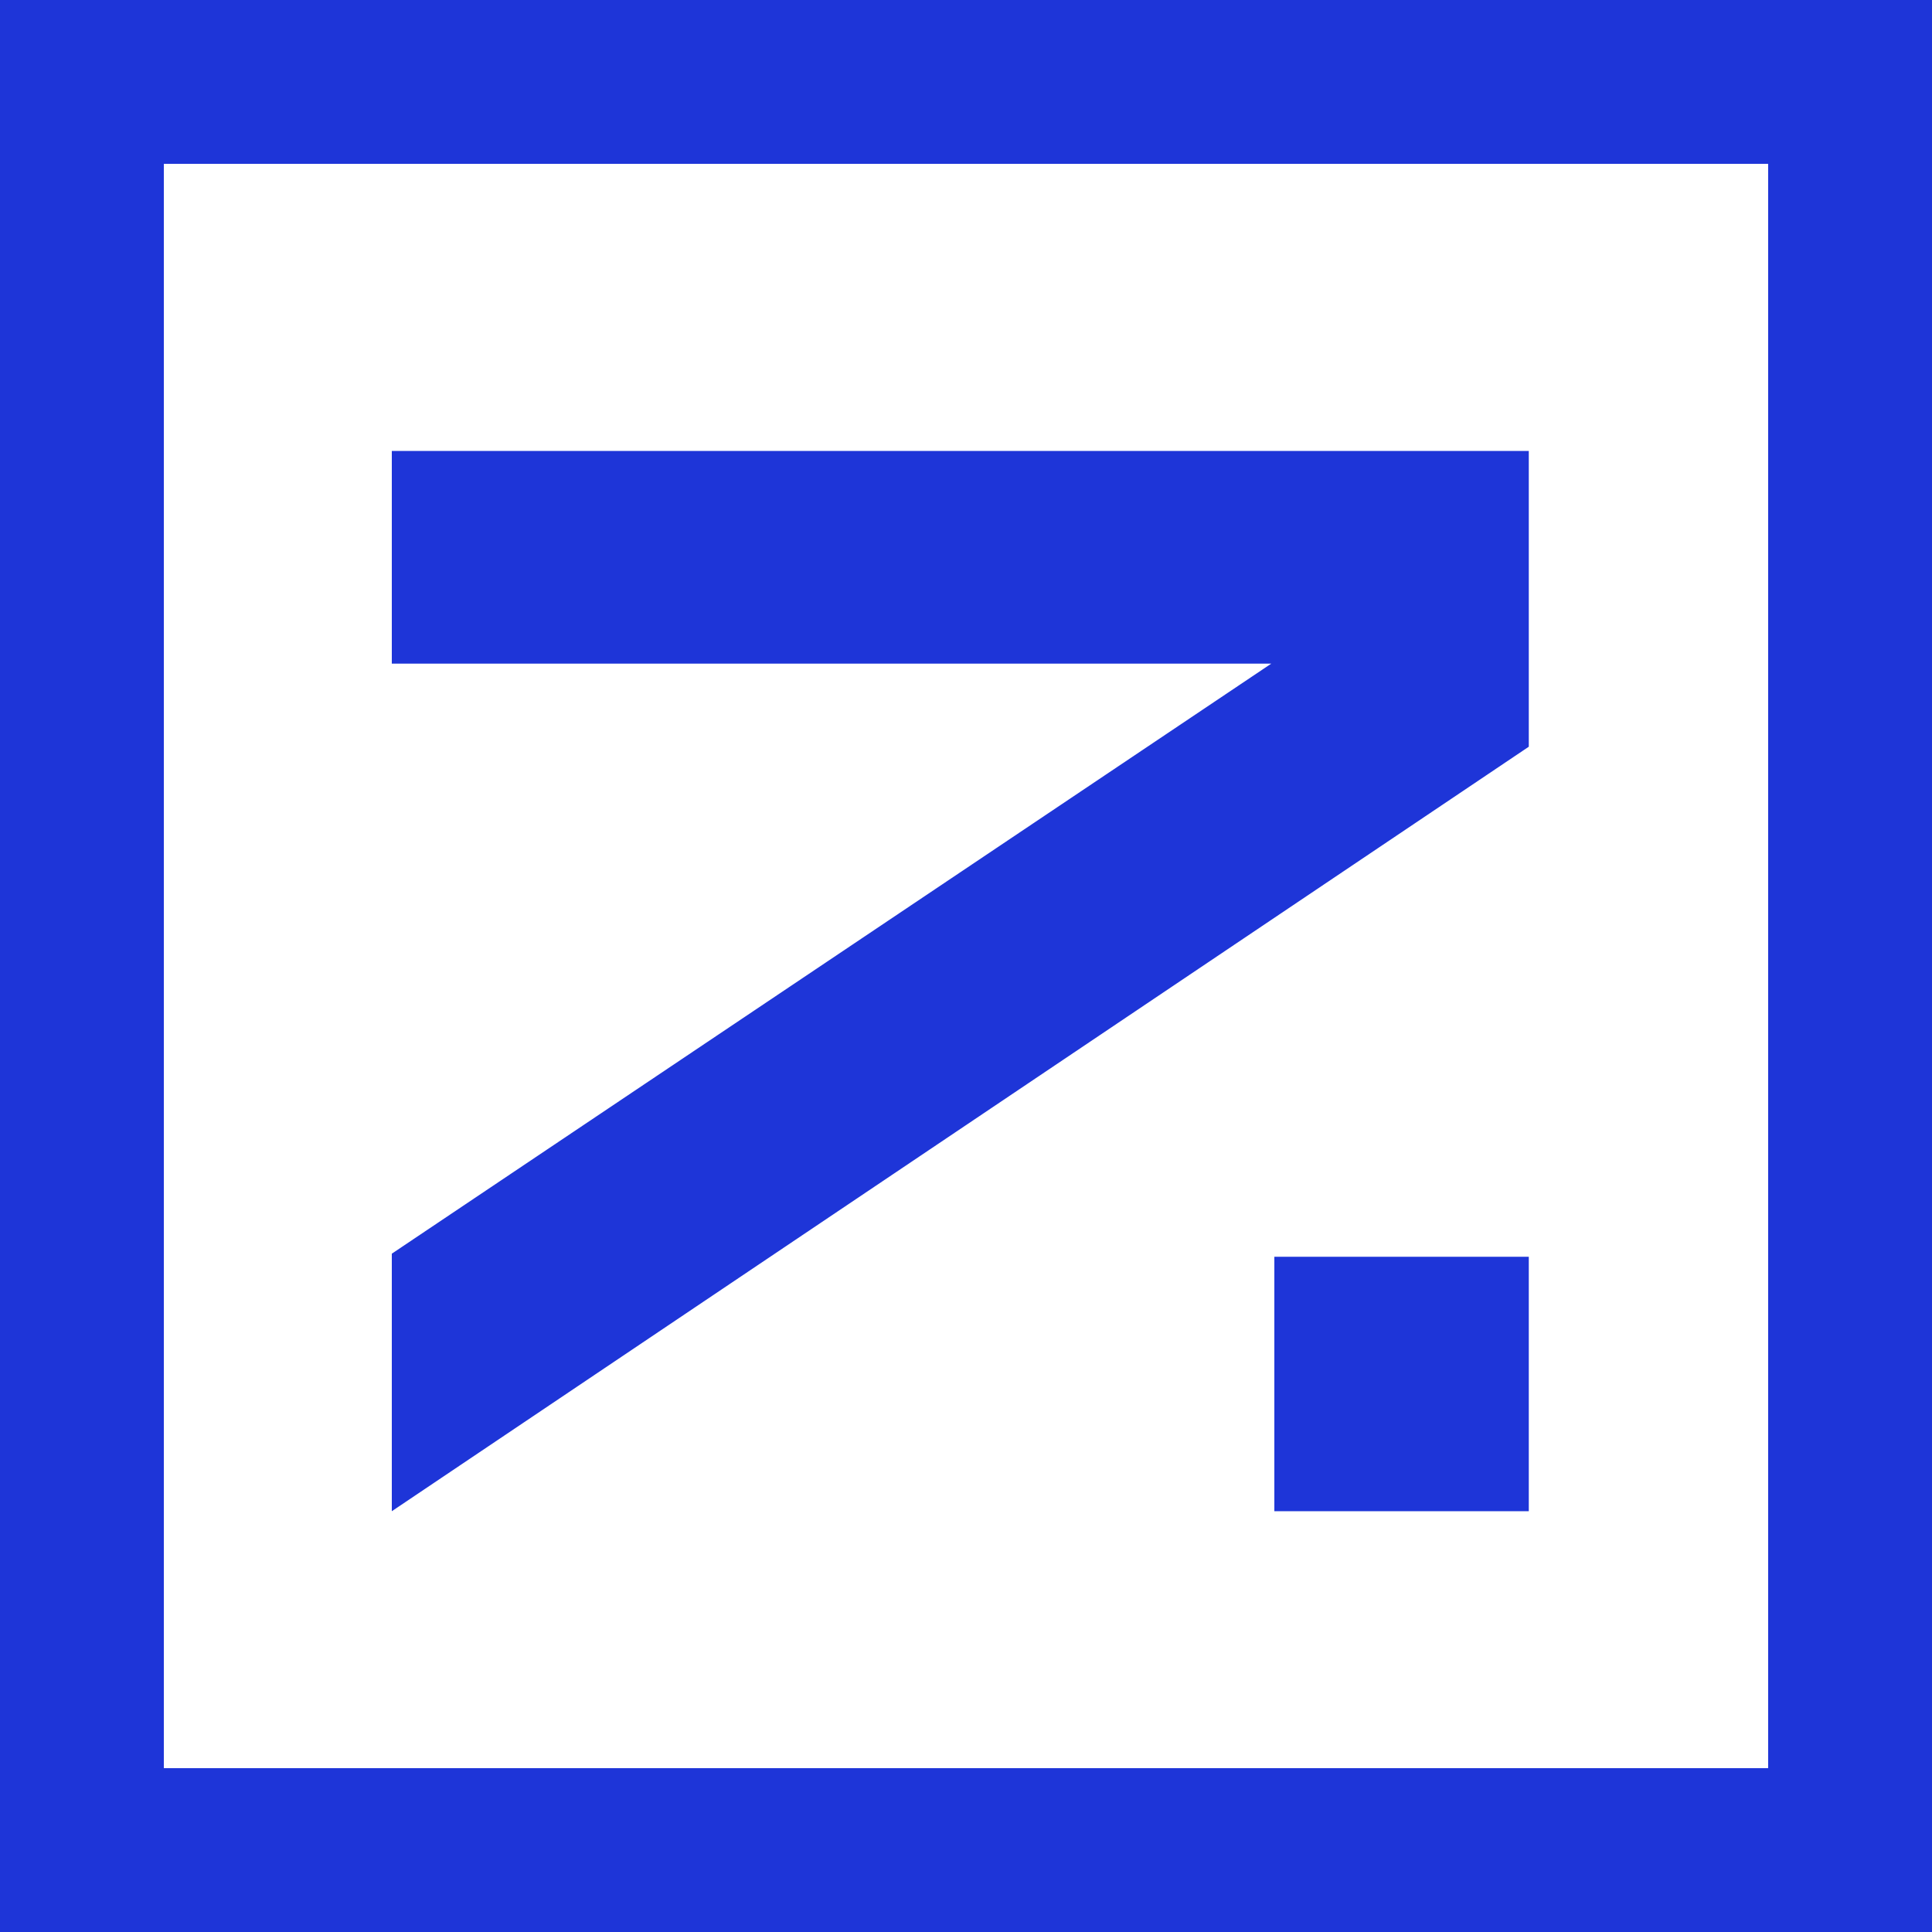
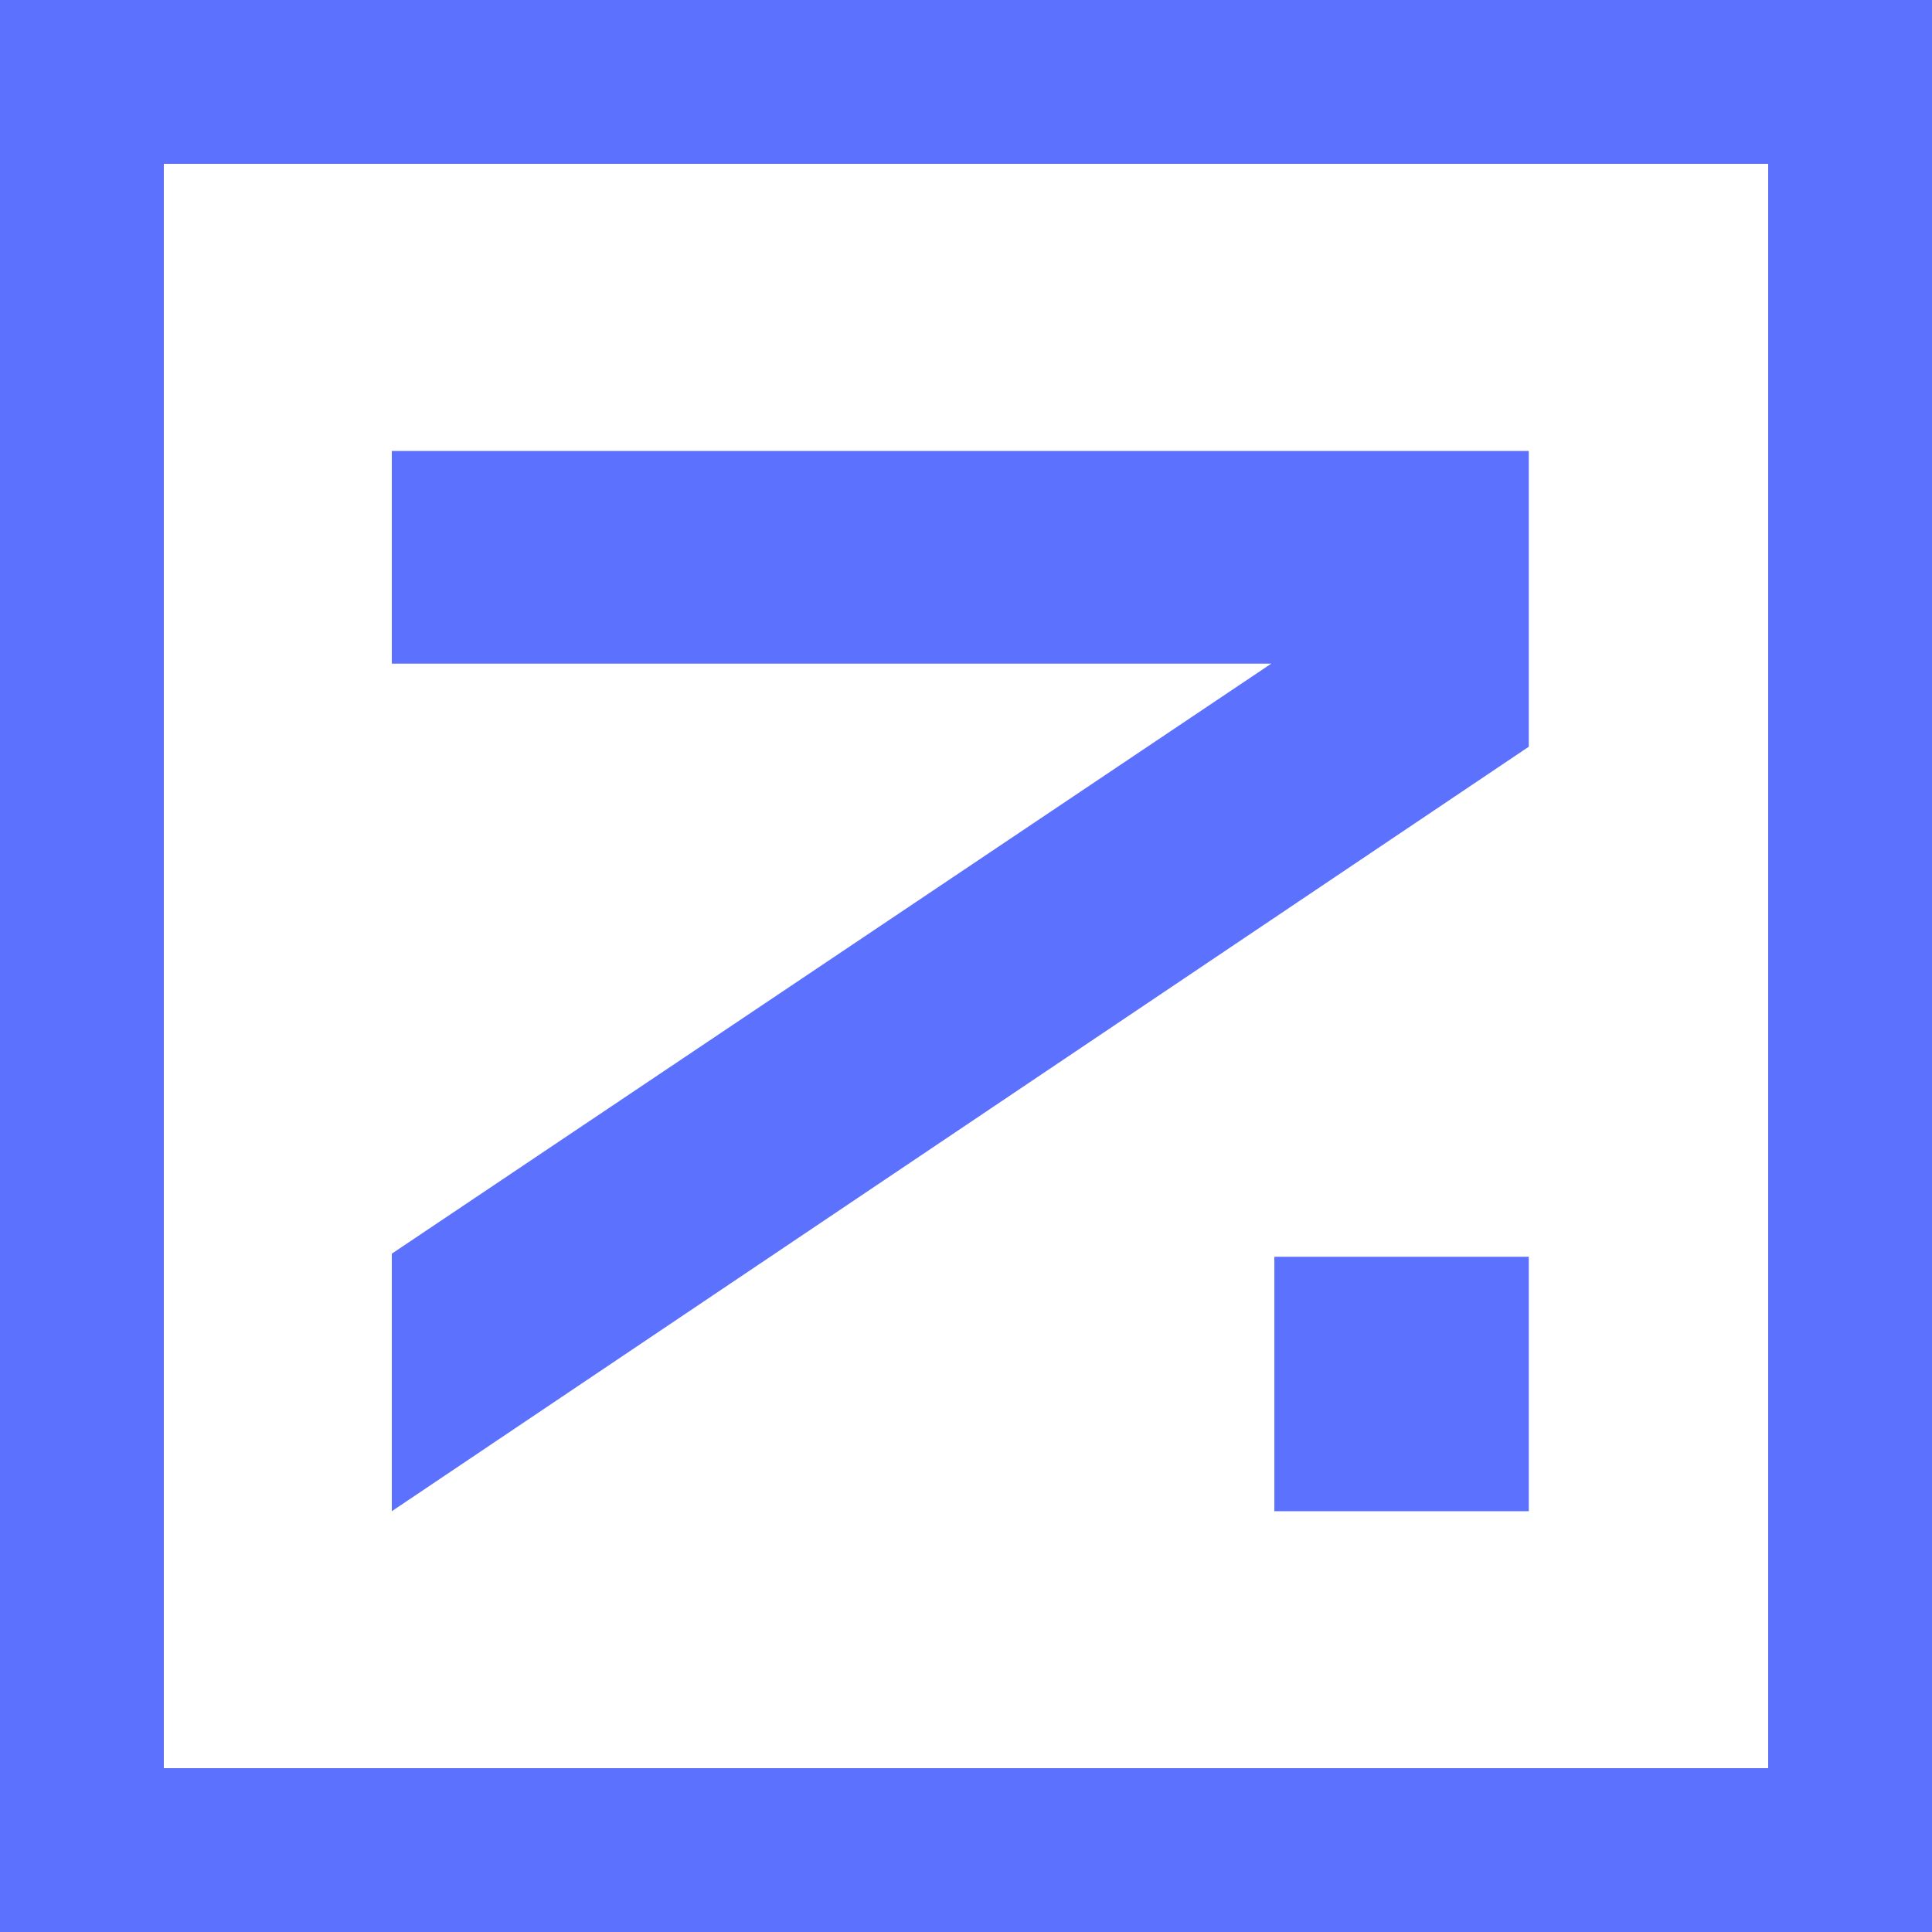
- <svg xmlns="http://www.w3.org/2000/svg" version="1.1" id="Layer_1" x="0px" y="0px" viewBox="0 0 100 100" style="enable-background:new 0 0 100 100;" xml:space="preserve">
-   <style type="text/css">
- 	.st0{fill:#1E35D8;}
- </style>
+ <svg xmlns="http://www.w3.org/2000/svg" viewBox="0 0 100 100" style="fill: #5D71FF" width="52.8" height="52.8">
  <g>
-     <g>
-       <path class="st0" d="M100,100H0V0h100V100z M8.48,91.52h83.04V8.48H8.48V91.52z" />
-       <path class="st0" d="M20.28,78.22V64.89L65.8,34.35H20.28V23.34h58.85v15.31L20.28,78.22z" />
-       <rect x="65.96" y="65.05" class="st0" width="13.17" height="13.17" />
-     </g>
+     <path class="st0" d="M100,100H0V0h100V100z M8.48,91.52h83.04V8.48H8.48V91.52z" />
+     <path class="st0" d="M20.28,78.22V64.89L65.8,34.35H20.28V23.34h58.85v15.31L20.28,78.22z" />
+     <rect x="65.96" y="65.05" class="st0" width="13.17" height="13.17" />
  </g>
</svg>
